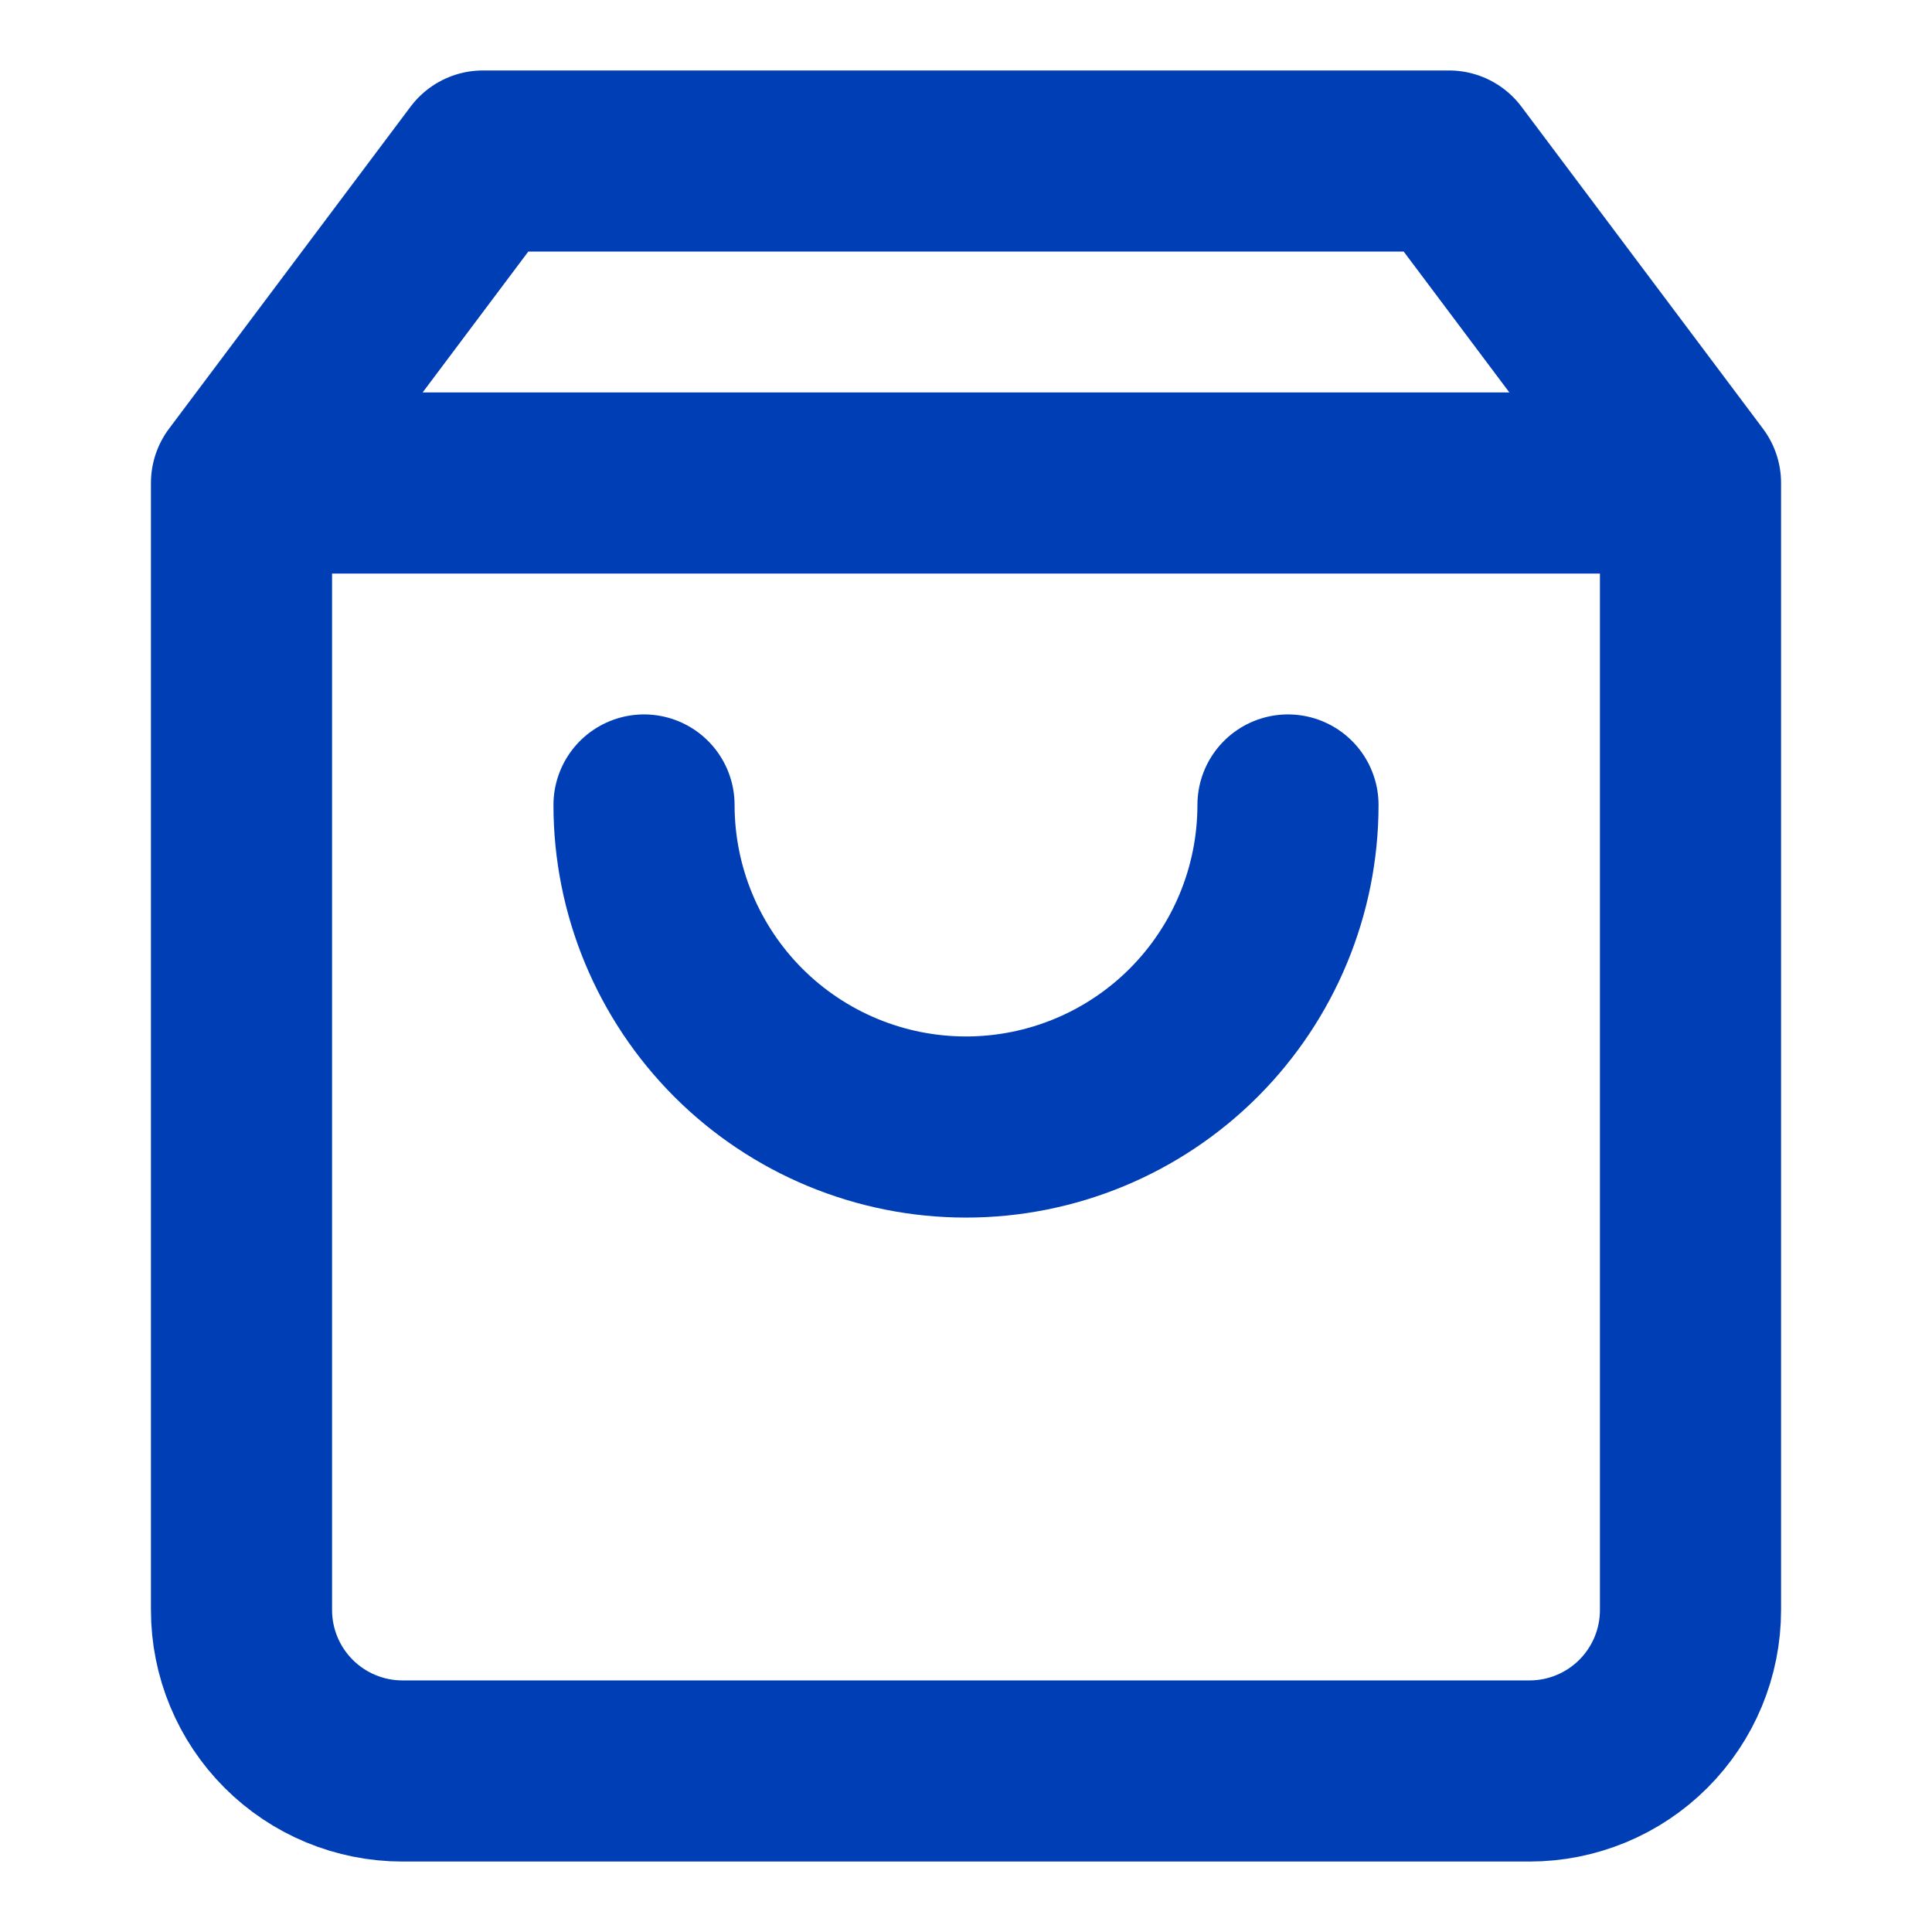
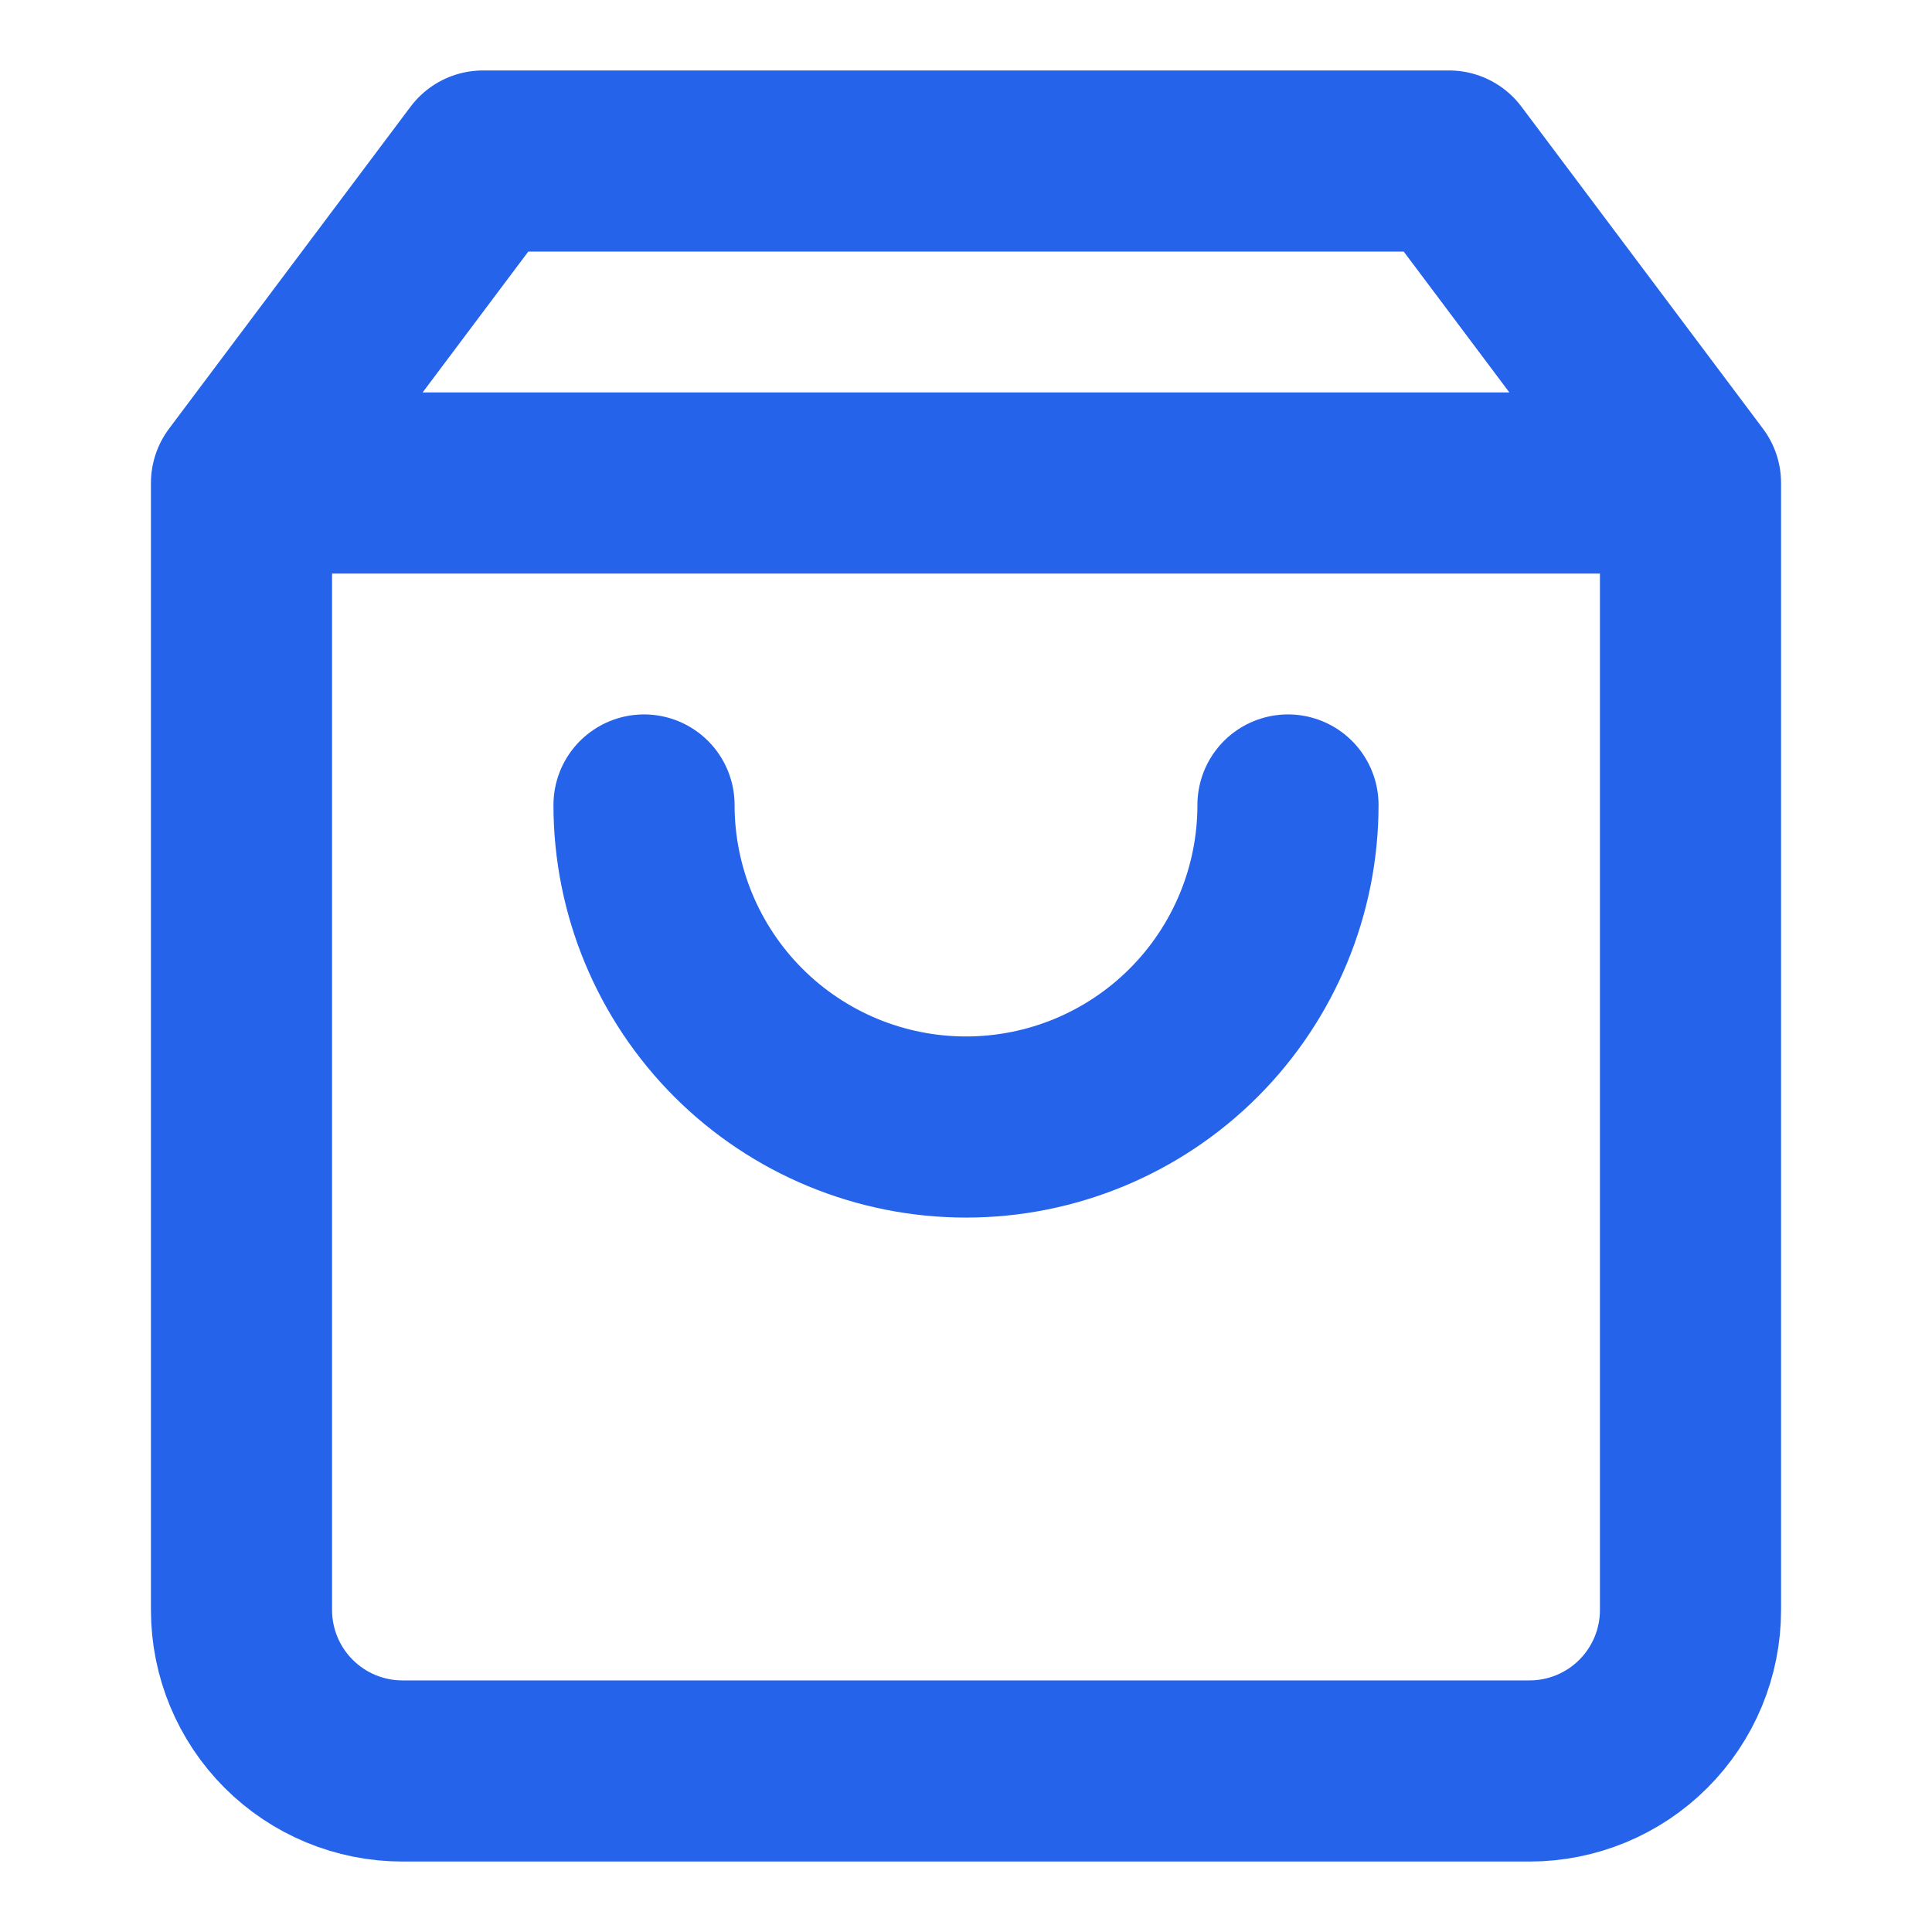
<svg xmlns="http://www.w3.org/2000/svg" width="32" height="32" viewBox="0 0 32 32" fill="none">
-   <path d="M4 8L8 2.667H24L28 8M4 8V26.667C4 27.374 4.281 28.052 4.781 28.552C5.281 29.052 5.959 29.333 6.667 29.333H25.333C26.041 29.333 26.719 29.052 27.219 28.552C27.719 28.052 28 27.374 28 26.667V8M4 8H28M21.333 13.333C21.333 14.748 20.771 16.104 19.771 17.105C18.771 18.105 17.415 18.667 16 18.667C14.585 18.667 13.229 18.105 12.229 17.105C11.229 16.104 10.667 14.748 10.667 13.333" stroke="#003EB6" stroke-width="3" stroke-linecap="round" stroke-linejoin="round" />
+   <path d="M4 8L8 2.667H24L28 8M4 8V26.667C4 27.374 4.281 28.052 4.781 28.552C5.281 29.052 5.959 29.333 6.667 29.333H25.333C26.041 29.333 26.719 29.052 27.219 28.552C27.719 28.052 28 27.374 28 26.667V8M4 8H28M21.333 13.333C21.333 14.748 20.771 16.104 19.771 17.105C18.771 18.105 17.415 18.667 16 18.667C14.585 18.667 13.229 18.105 12.229 17.105C11.229 16.104 10.667 14.748 10.667 13.333" stroke="#2563eb" stroke-width="3" stroke-linecap="round" stroke-linejoin="round" />
</svg>
